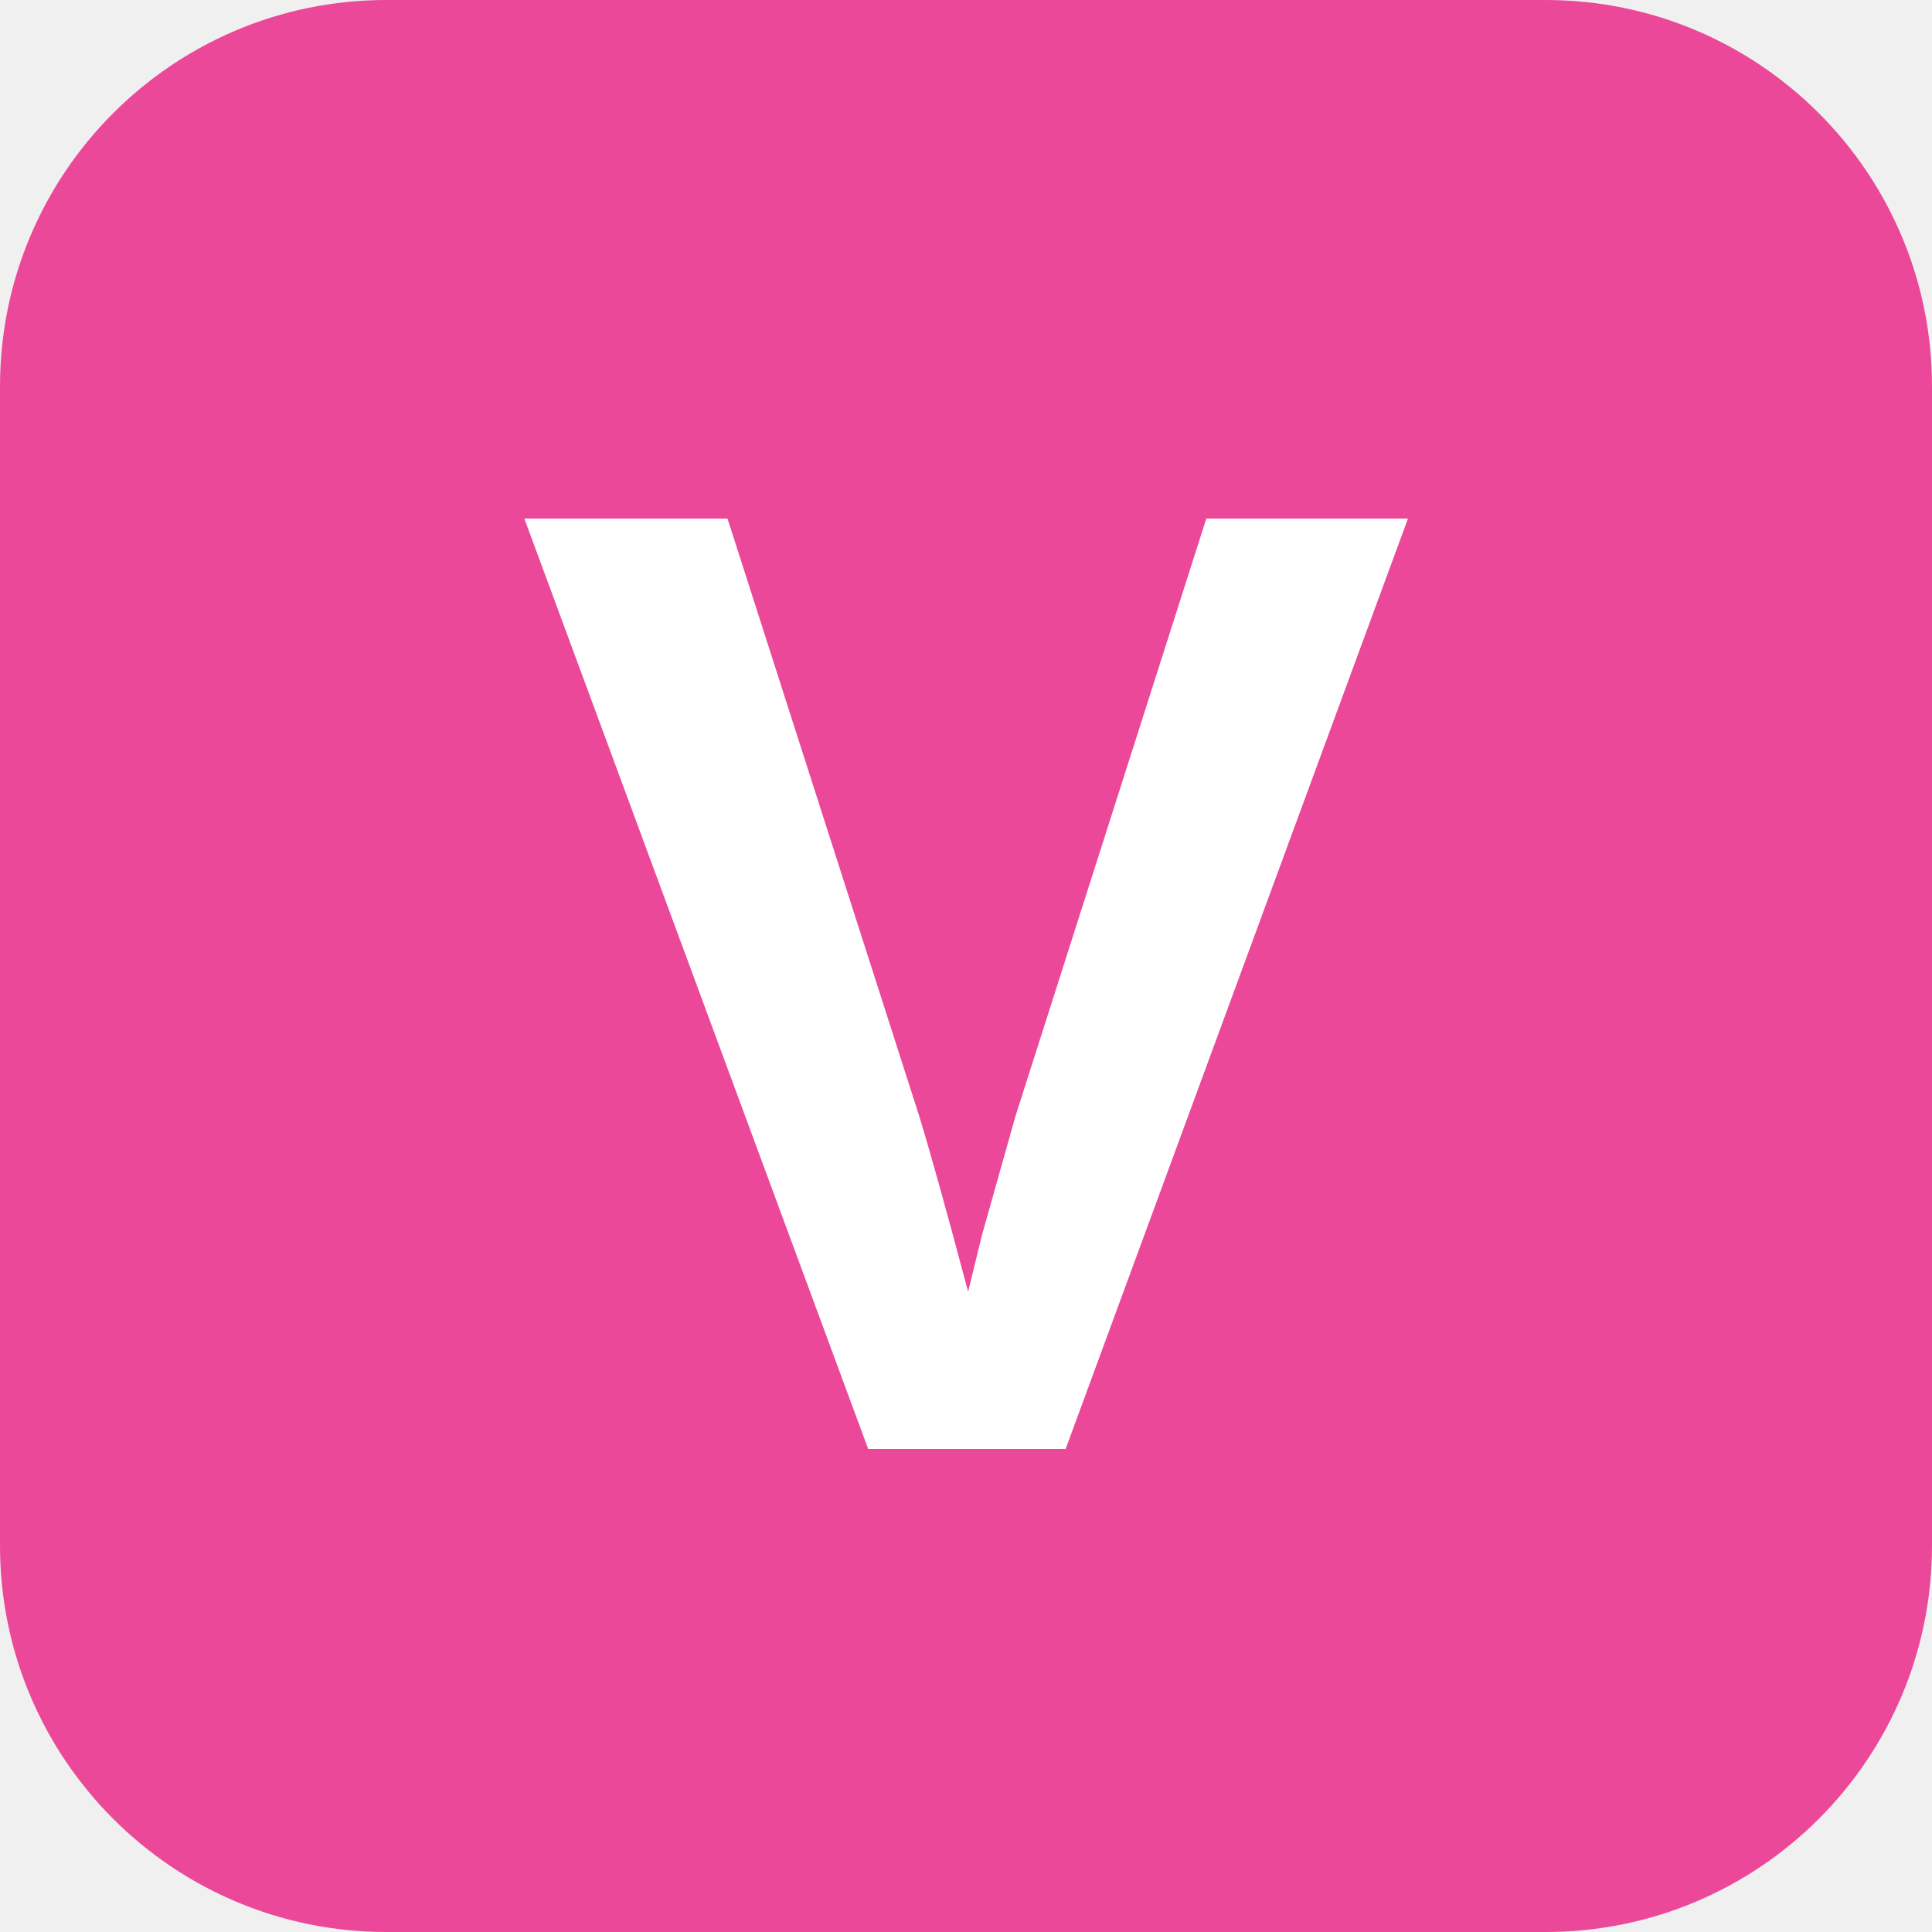
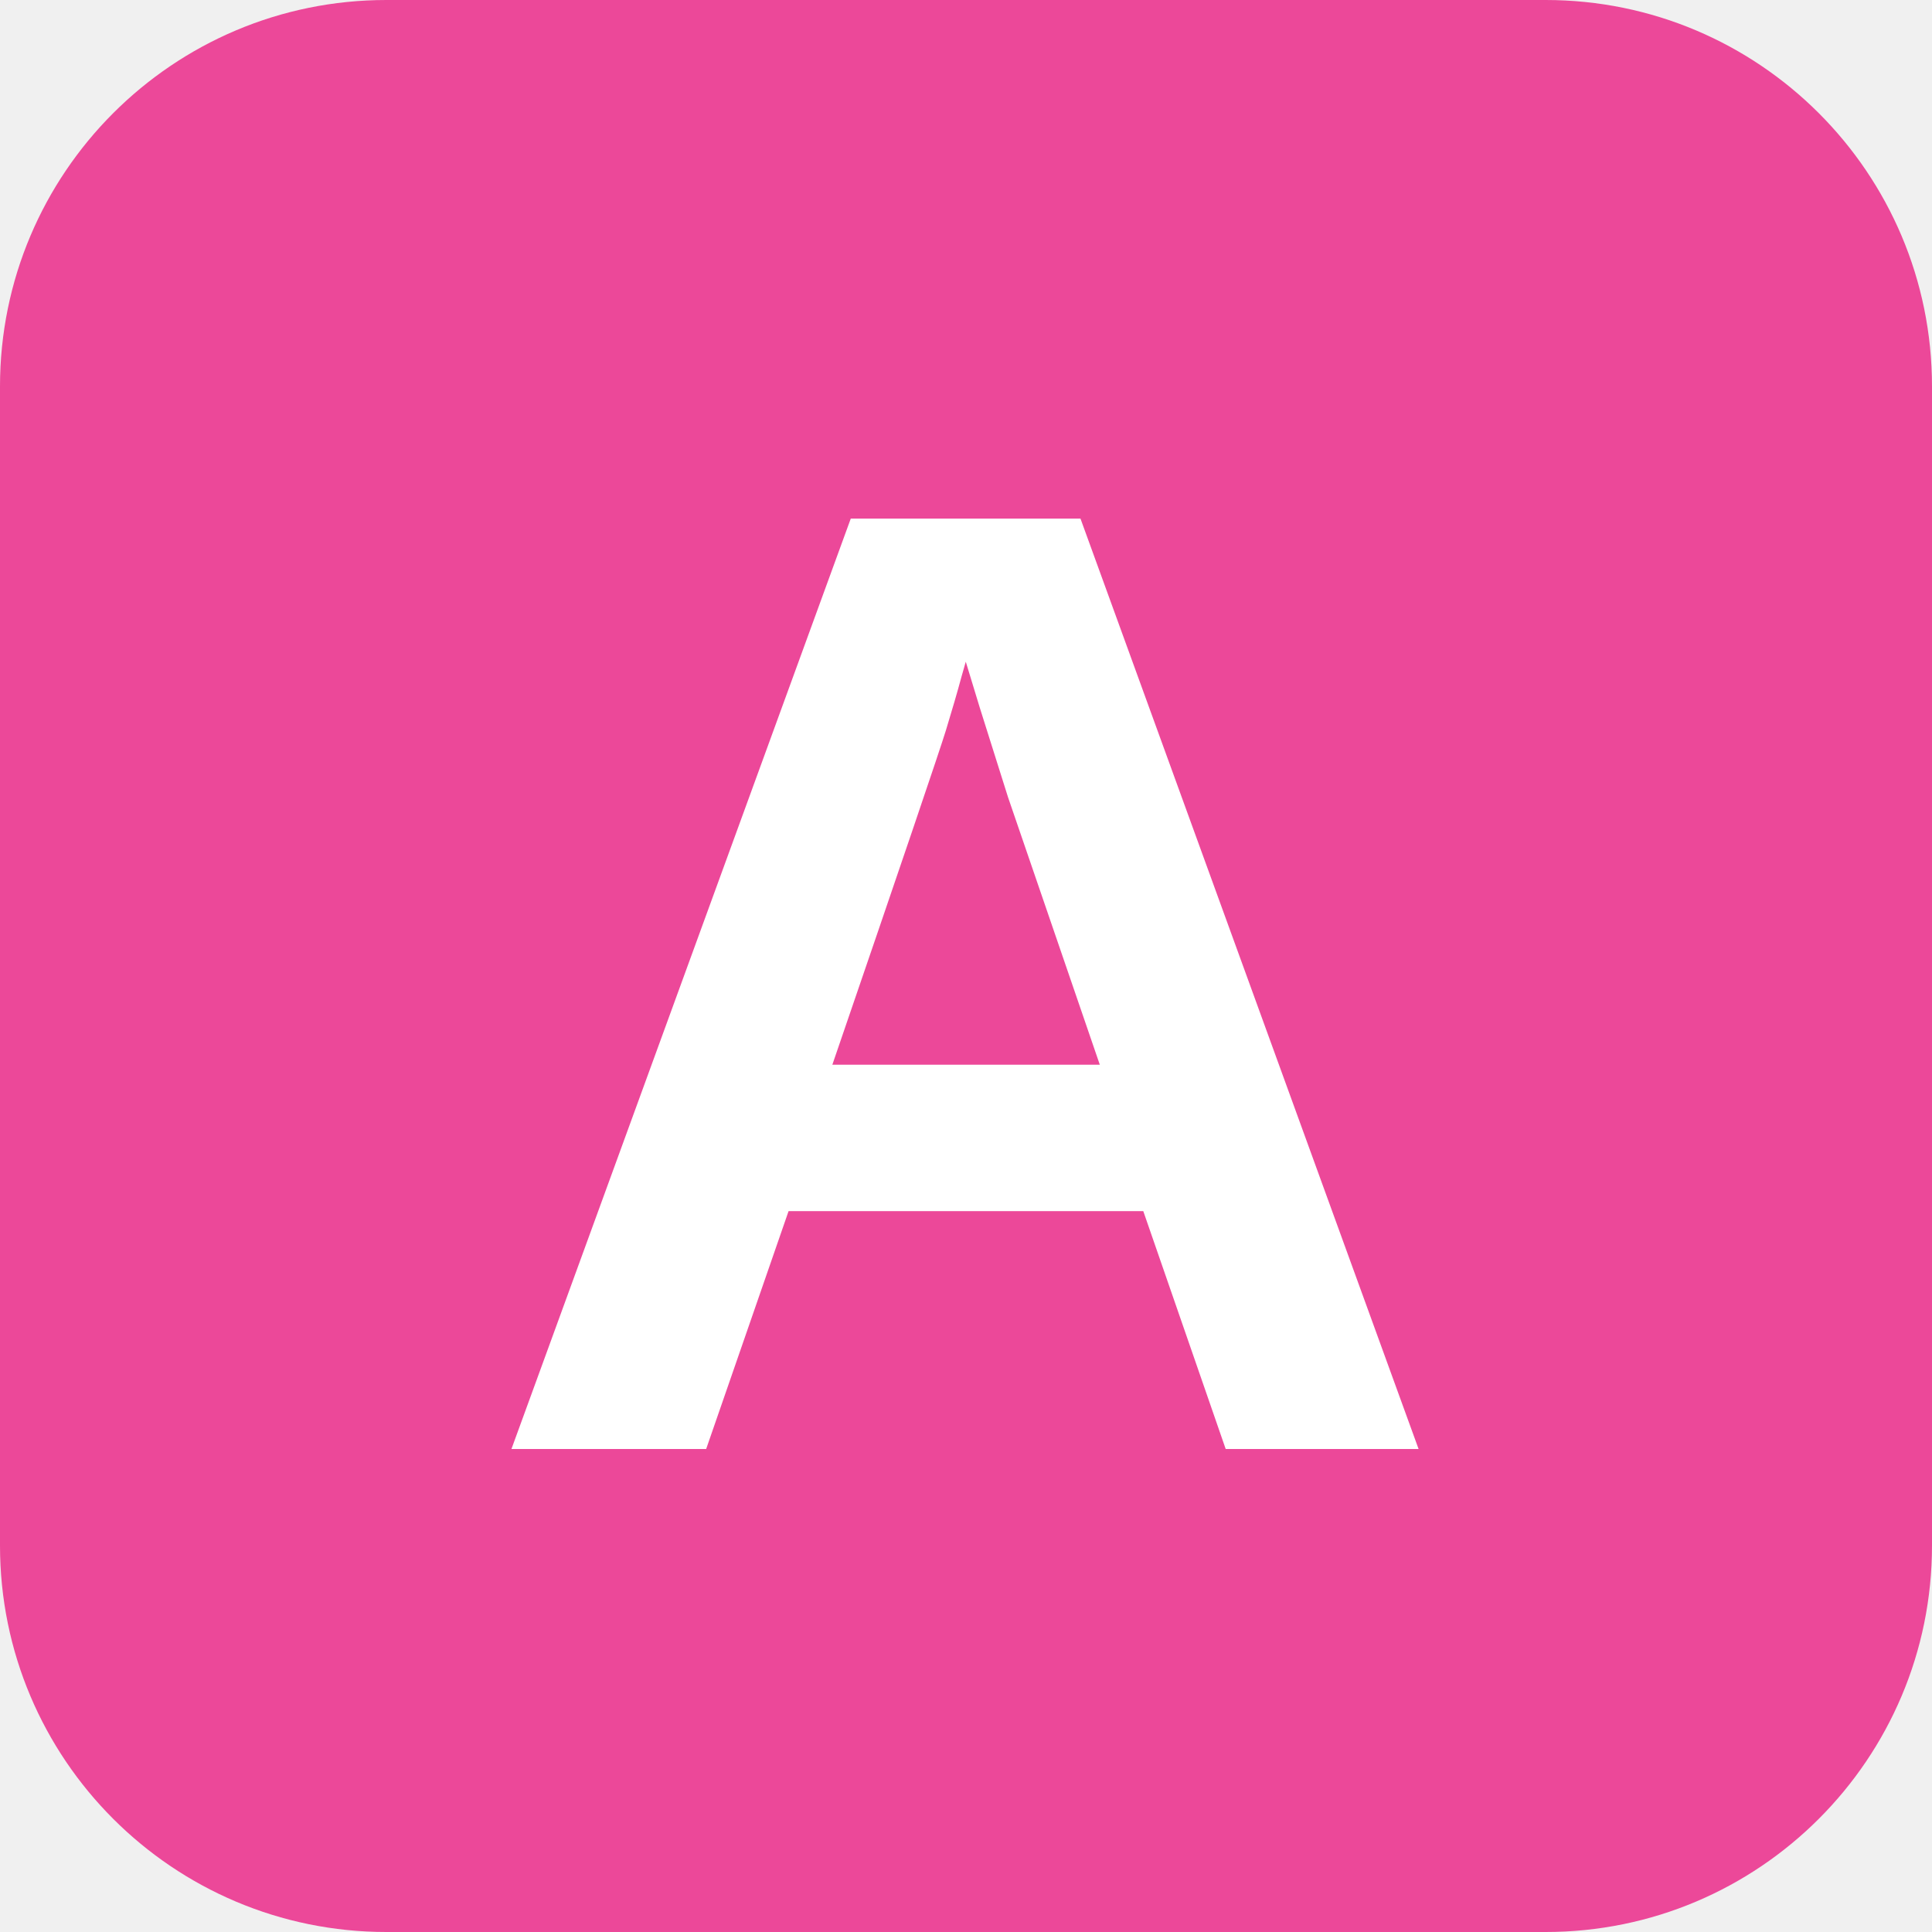
<svg xmlns="http://www.w3.org/2000/svg" viewBox="0 0 100 100">
  <rect width="100" height="100" fill="#ec4899" rx="20" />
-   <text x="50" y="75" font-family="Arial, sans-serif" font-size="70" font-weight="bold" fill="white" text-anchor="middle">V</text>
+   <text x="50" y="75" font-family="Arial, sans-serif" font-size="70" font-weight="bold" fill="white" text-anchor="middle">A</text>
</svg>
